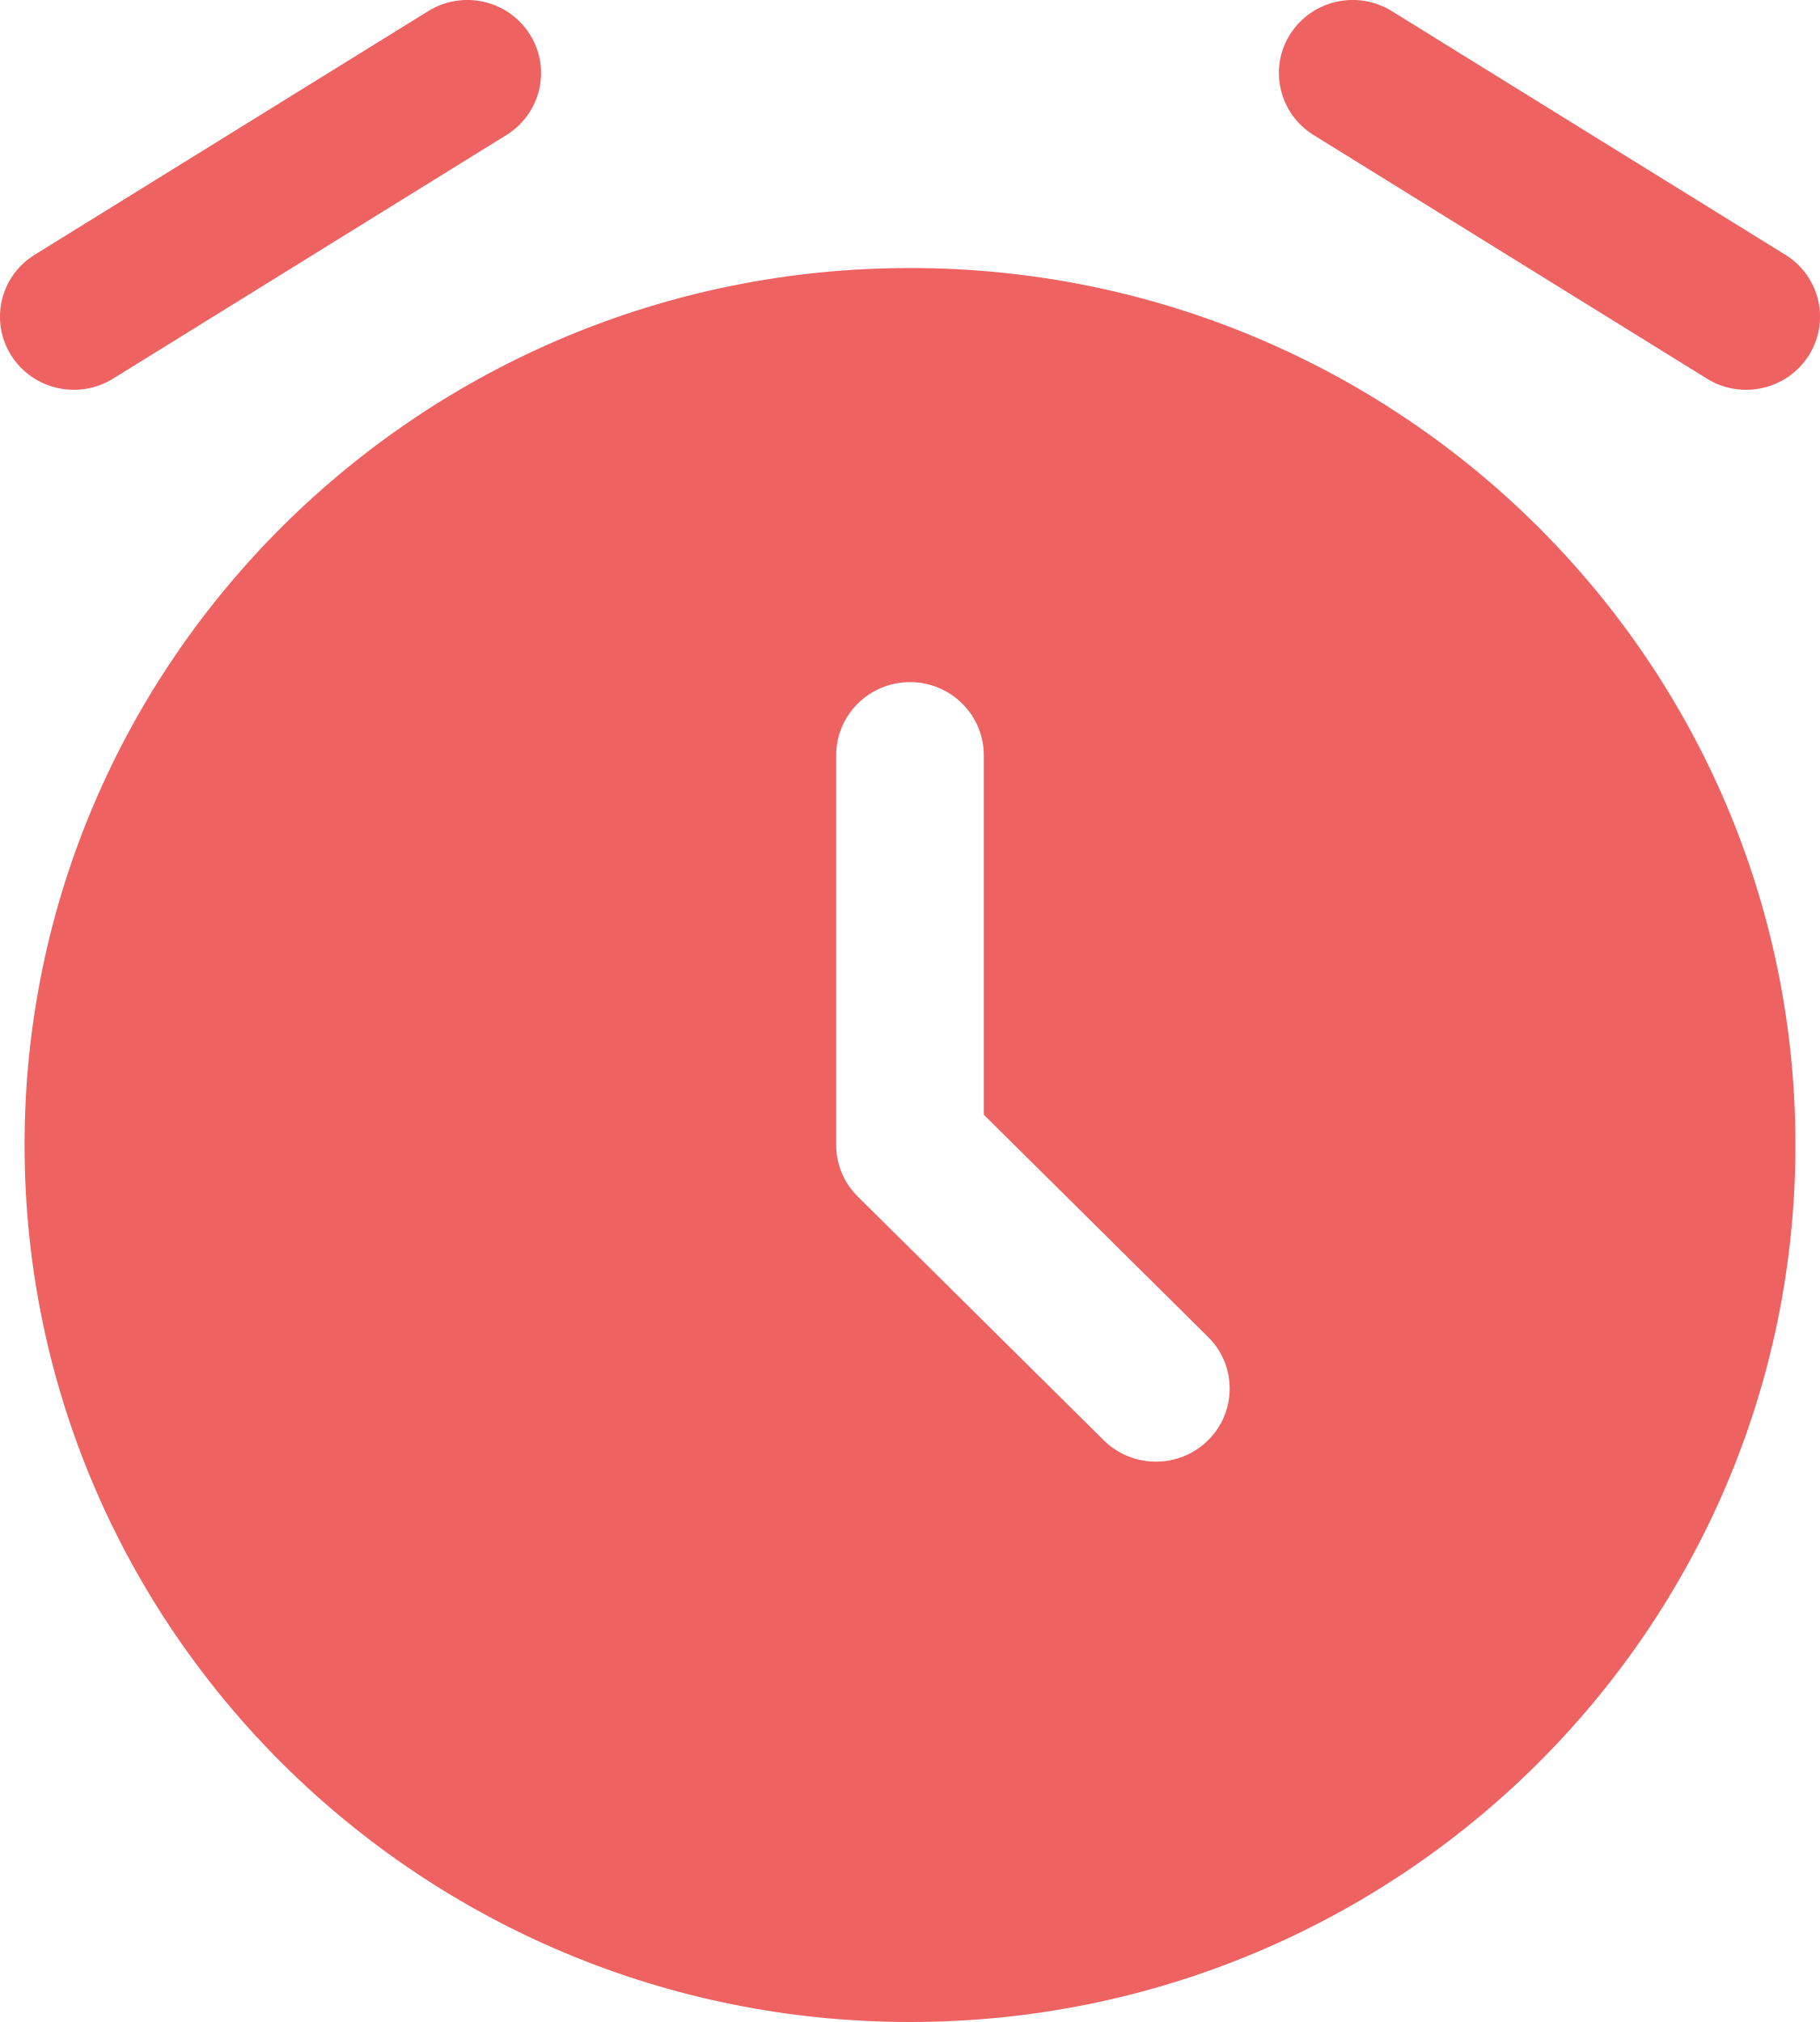
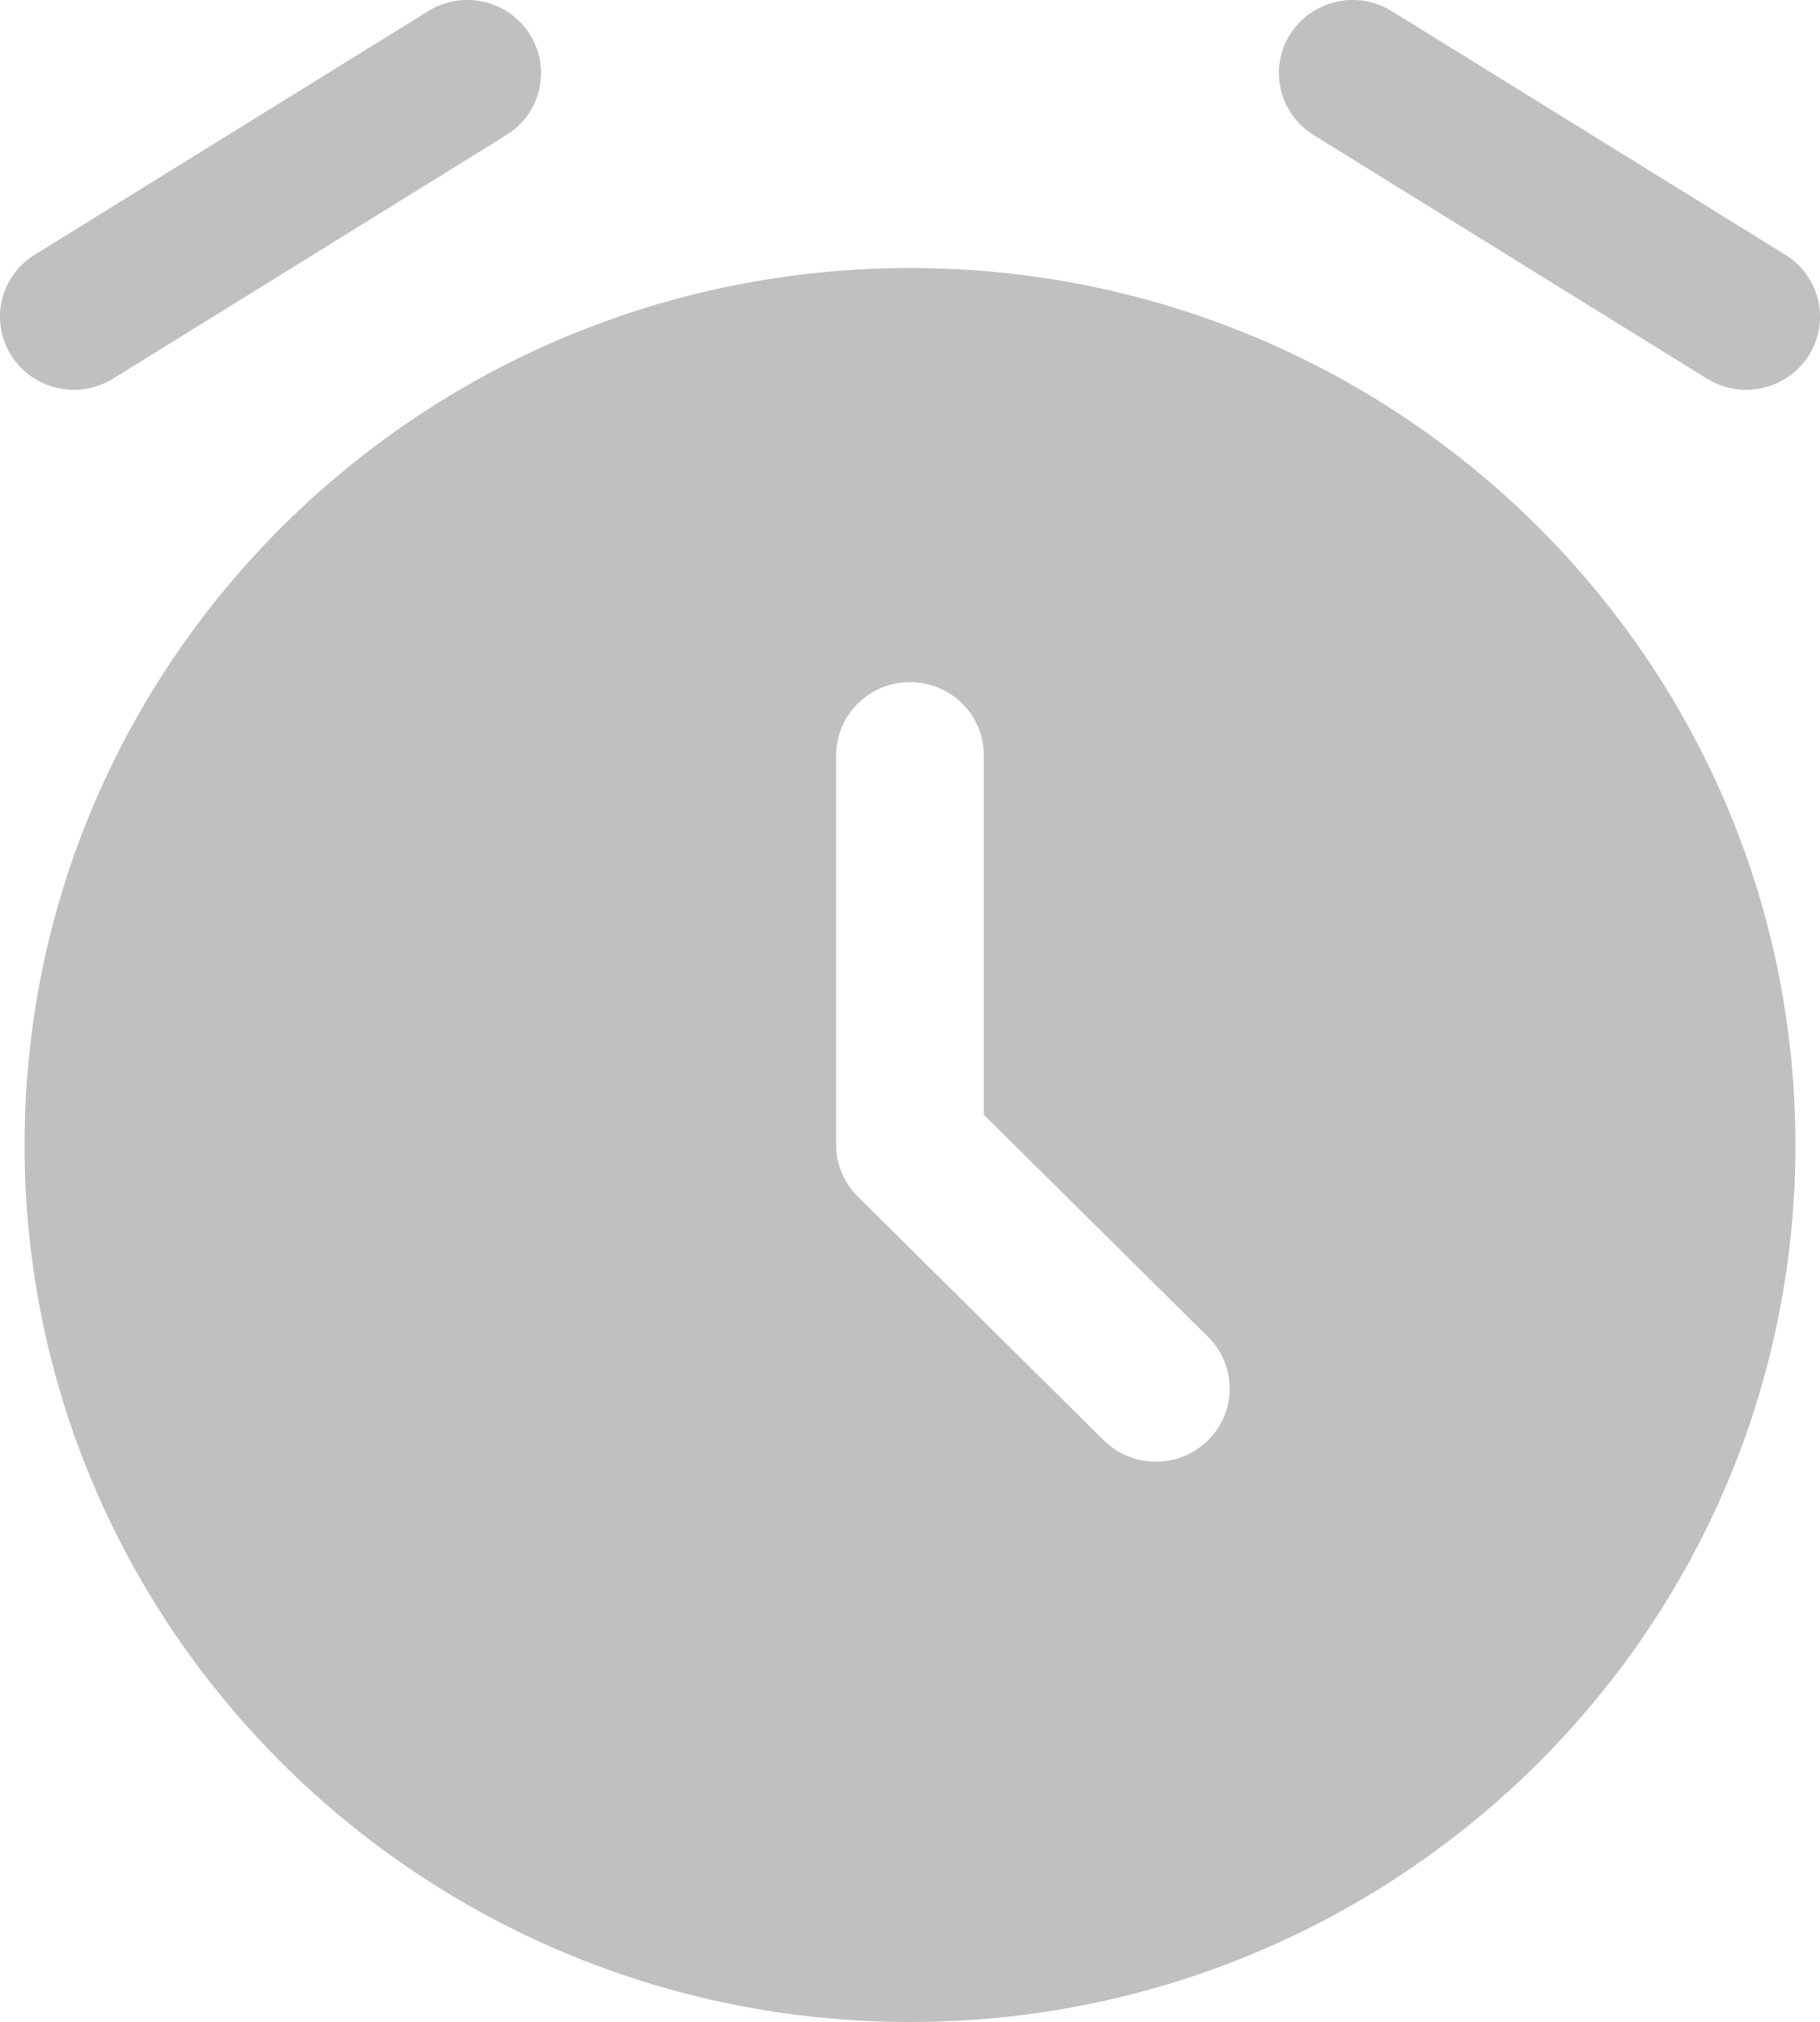
<svg xmlns="http://www.w3.org/2000/svg" width="18" height="20" viewBox="0 0 18 20" fill="none">
-   <path fill-rule="evenodd" clip-rule="evenodd" d="M9 20C13.836 20 17.757 16.116 17.757 11.325C17.757 6.534 13.836 2.651 9 2.651C4.164 2.651 0.243 6.534 0.243 11.325C0.243 16.116 4.164 20 9 20ZM9 6.747C9.403 6.747 9.73 7.071 9.73 7.47V11.026L11.948 13.224C12.233 13.506 12.233 13.964 11.948 14.246C11.663 14.528 11.201 14.528 10.916 14.246L8.484 11.836C8.347 11.701 8.27 11.517 8.27 11.325V7.47C8.27 7.071 8.597 6.747 9 6.747Z" fill="#EF6262" />
-   <path fill-rule="evenodd" clip-rule="evenodd" d="M5.24 0.34C5.454 0.678 5.35 1.124 5.008 1.336L1.117 3.746C0.775 3.957 0.325 3.854 0.111 3.516C-0.103 3.177 0.001 2.731 0.343 2.52L4.235 0.11C4.577 -0.102 5.027 0.001 5.24 0.34Z" fill="#EF6262" />
-   <path fill-rule="evenodd" clip-rule="evenodd" d="M12.759 0.34C12.973 0.001 13.423 -0.102 13.765 0.11L17.657 2.52C17.999 2.731 18.103 3.177 17.889 3.516C17.675 3.854 17.225 3.957 16.883 3.746L12.992 1.336C12.65 1.124 12.546 0.678 12.759 0.34Z" fill="#EF6262" />
+   <path fill-rule="evenodd" clip-rule="evenodd" d="M9 20C13.836 20 17.757 16.116 17.757 11.325C17.757 6.534 13.836 2.651 9 2.651C4.164 2.651 0.243 6.534 0.243 11.325C0.243 16.116 4.164 20 9 20ZM9 6.747C9.403 6.747 9.73 7.071 9.73 7.47V11.026L11.948 13.224C12.233 13.506 12.233 13.964 11.948 14.246C11.663 14.528 11.201 14.528 10.916 14.246L8.484 11.836C8.347 11.701 8.27 11.517 8.27 11.325V7.47C8.27 7.071 8.597 6.747 9 6.747Z" fill="#c0c0c0" />
+   <path fill-rule="evenodd" clip-rule="evenodd" d="M5.24 0.34C5.454 0.678 5.35 1.124 5.008 1.336L1.117 3.746C0.775 3.957 0.325 3.854 0.111 3.516C-0.103 3.177 0.001 2.731 0.343 2.52L4.235 0.11C4.577 -0.102 5.027 0.001 5.24 0.34Z" fill="#c0c0c0" />
+   <path fill-rule="evenodd" clip-rule="evenodd" d="M12.759 0.34C12.973 0.001 13.423 -0.102 13.765 0.11L17.657 2.52C17.999 2.731 18.103 3.177 17.889 3.516C17.675 3.854 17.225 3.957 16.883 3.746L12.992 1.336C12.65 1.124 12.546 0.678 12.759 0.34Z" fill="#c0c0c0" />
</svg>
